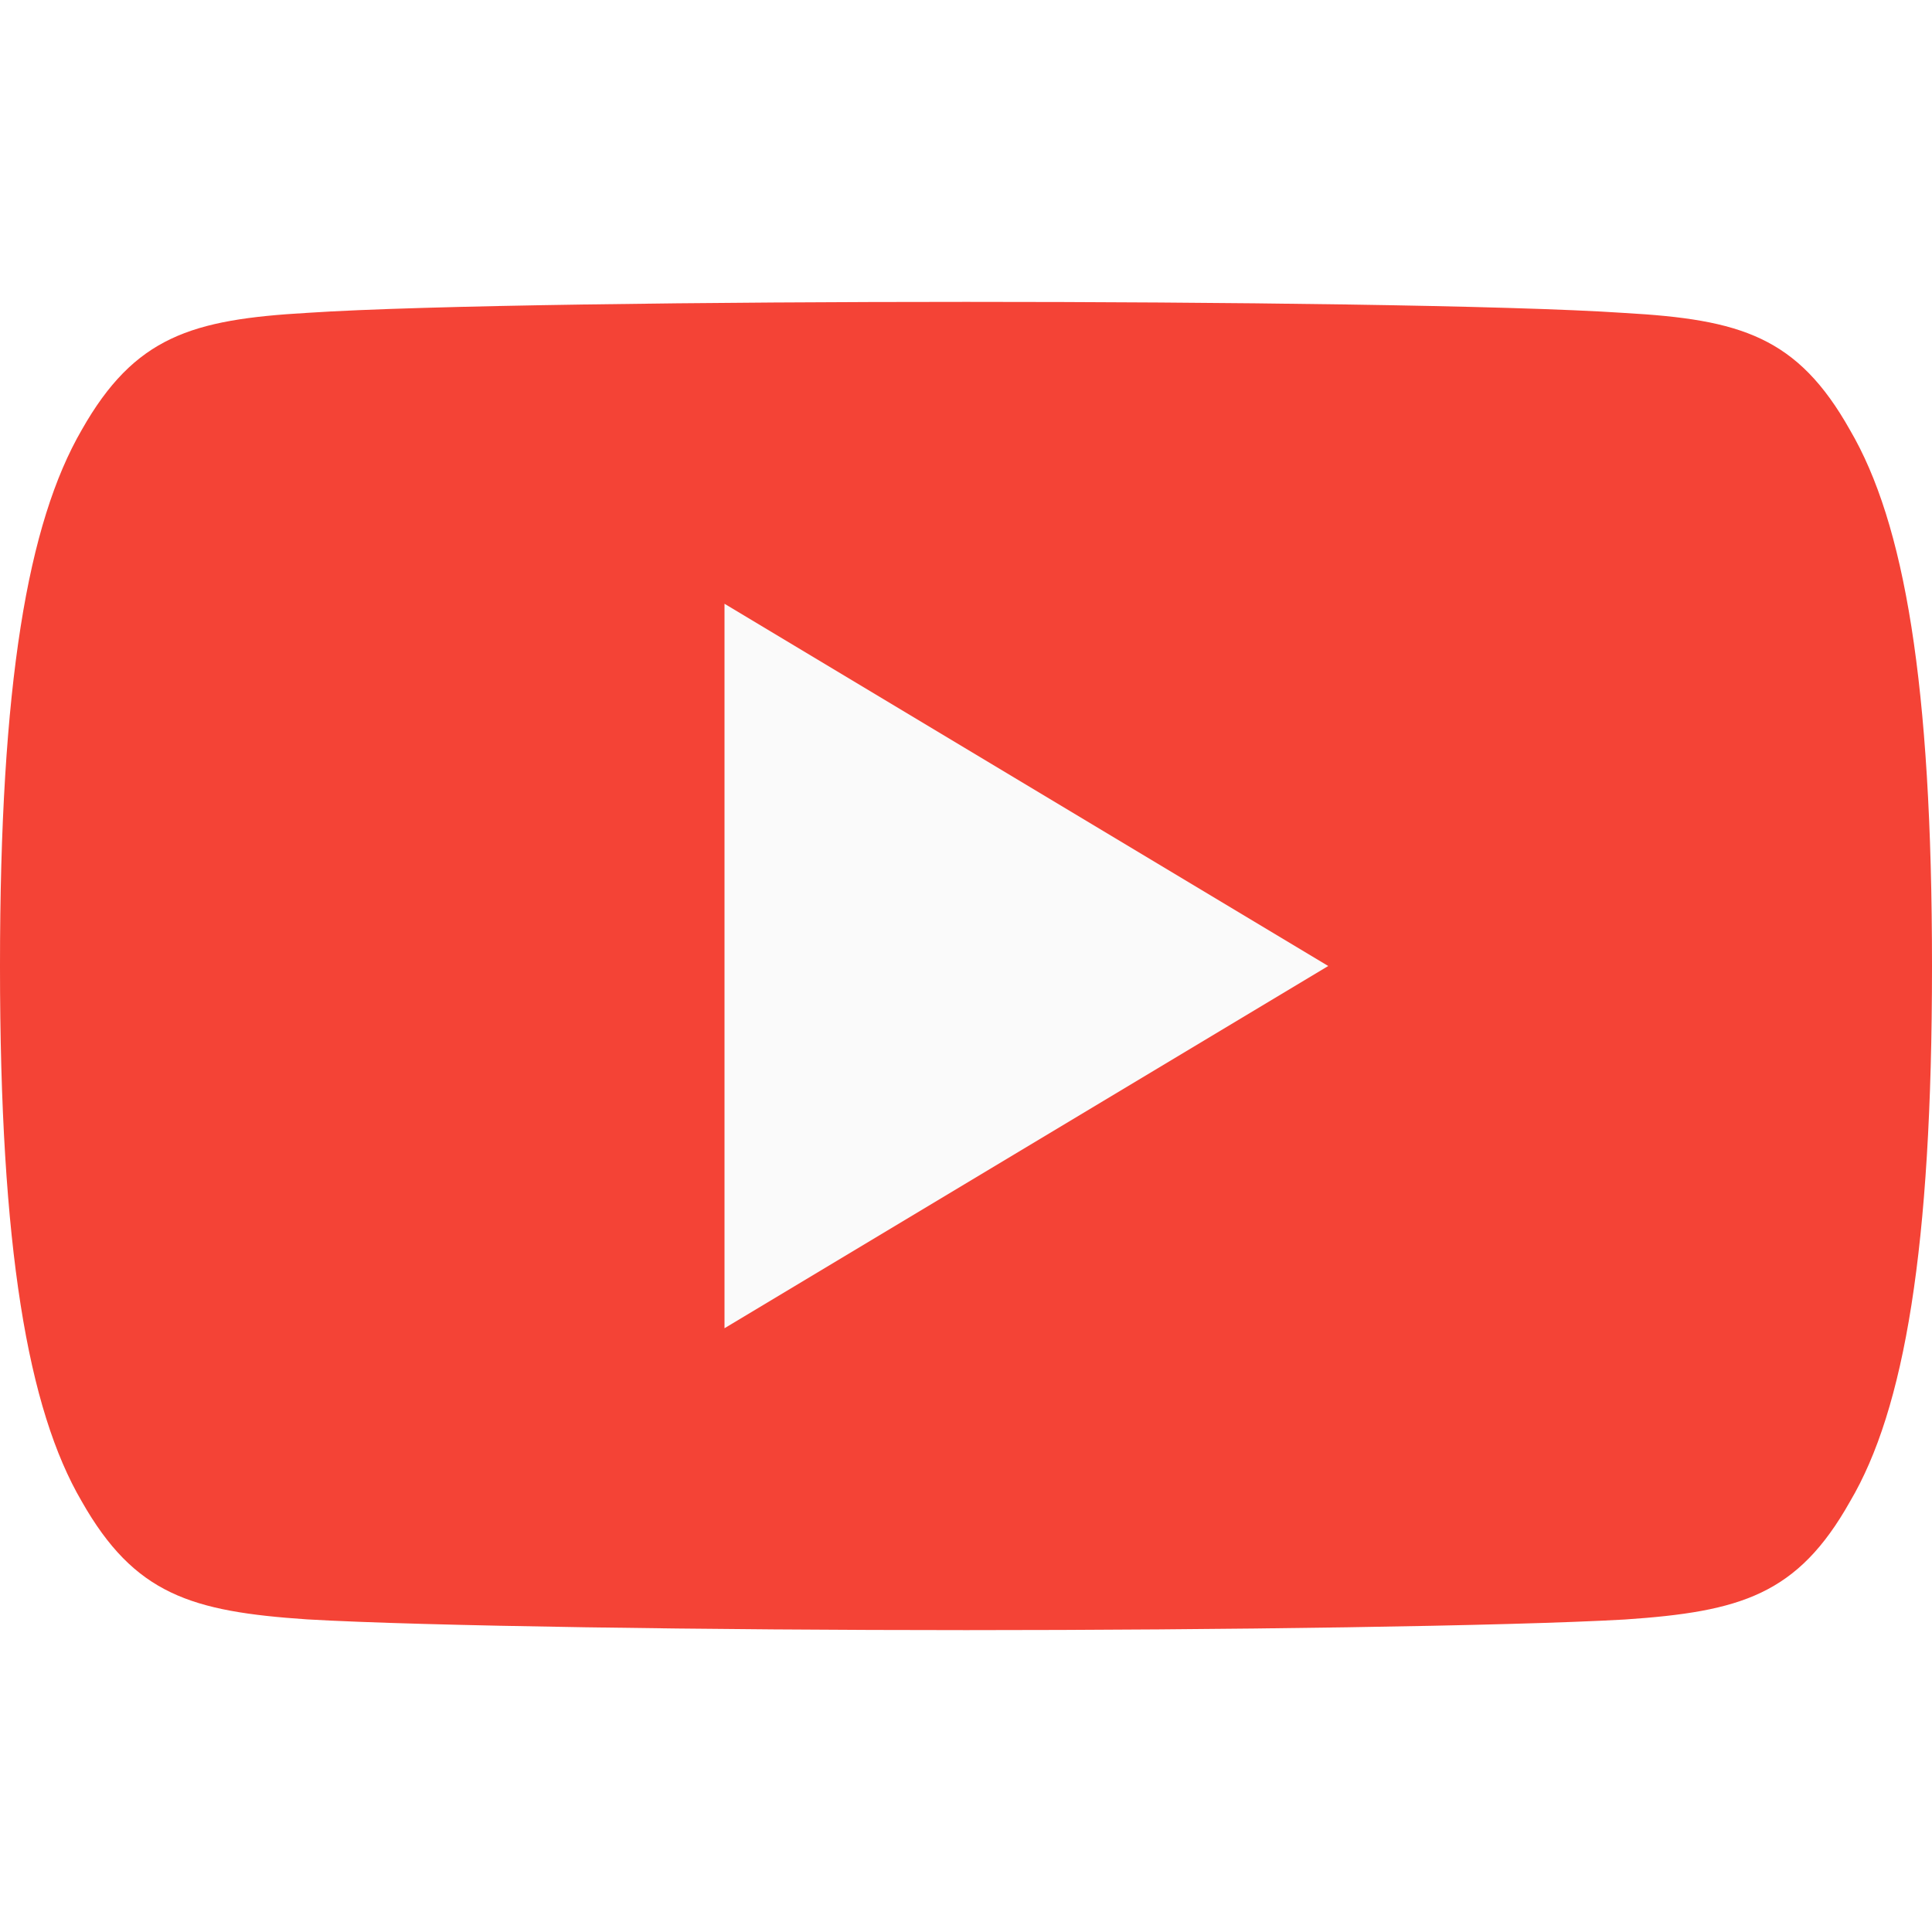
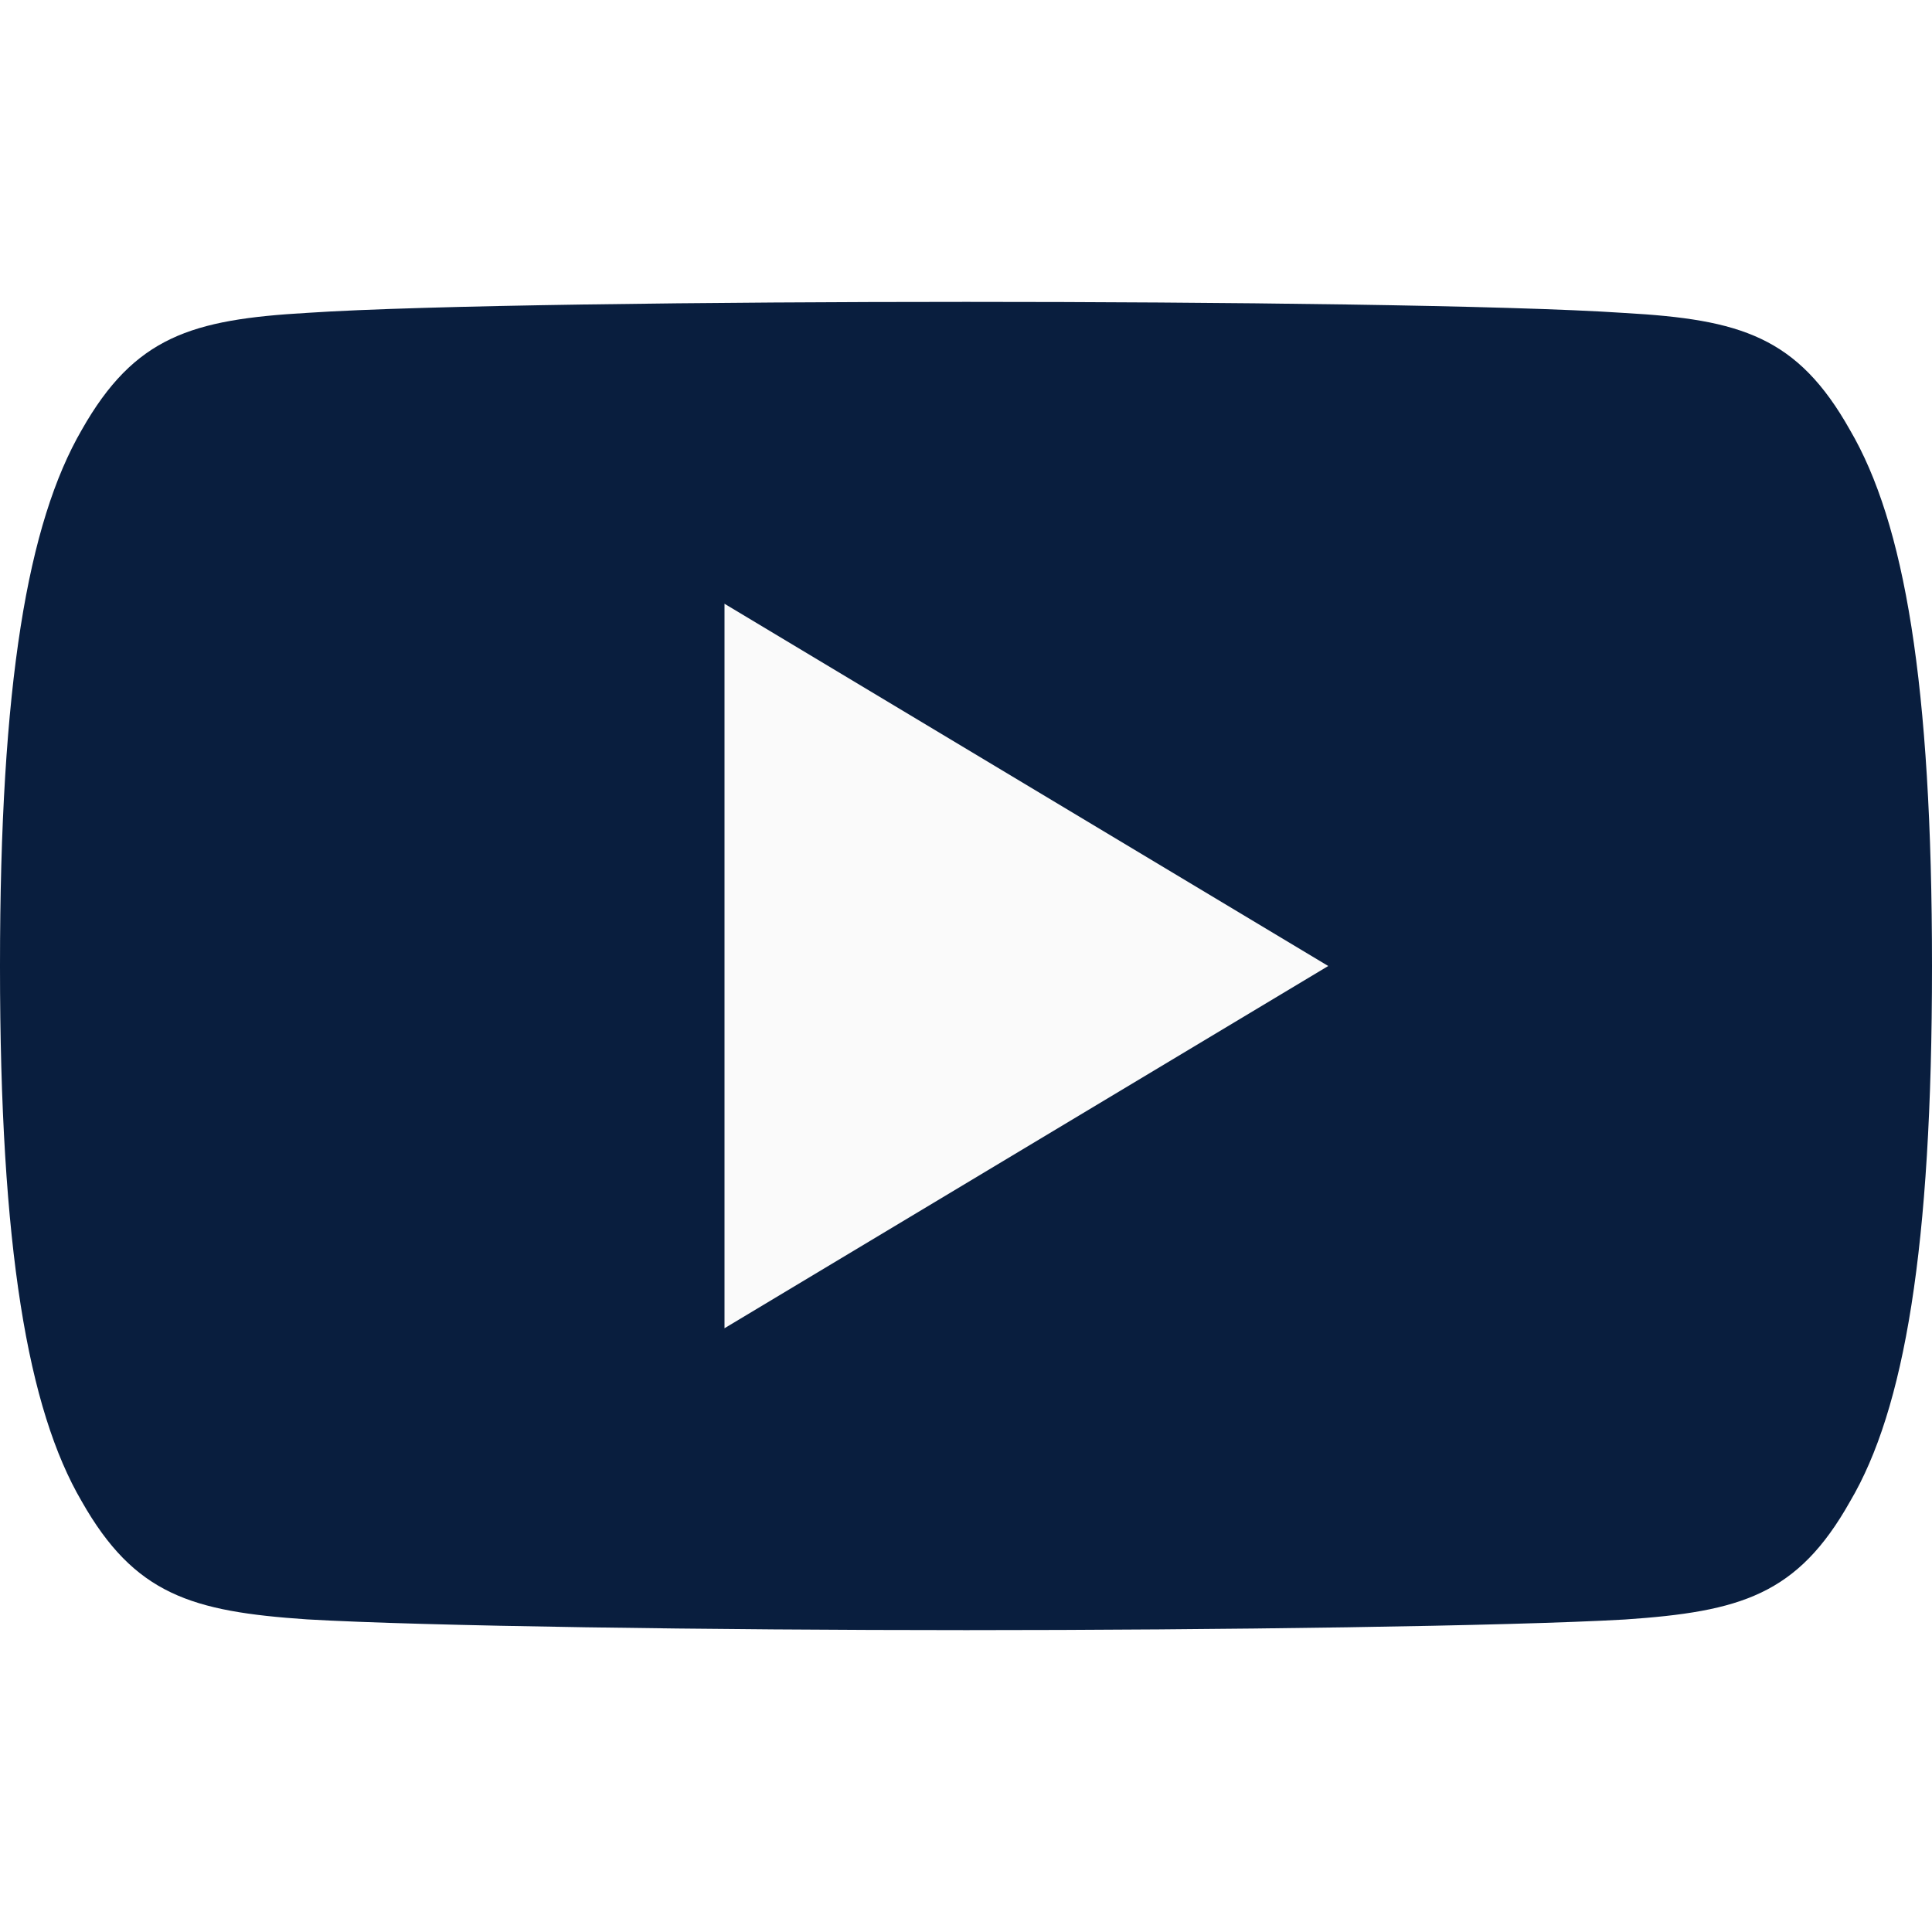
<svg xmlns="http://www.w3.org/2000/svg" version="1.1" id="Capa_1" x="0px" y="0px" viewBox="0 0 512 512" style="enable-background:new 0 0 512 512;" xml:space="preserve">
  <g>
-     <path style="fill:#F44336;" d="M490.24,113.92c-13.888-24.704-28.96-29.248-59.648-30.976C399.936,80.864,322.848,80,256.064,80   c-66.912,0-144.032,0.864-174.656,2.912c-30.624,1.76-45.728,6.272-59.744,31.008C7.36,138.592,0,181.088,0,255.904   C0,255.968,0,256,0,256c0,0.064,0,0.096,0,0.096v0.064c0,74.496,7.36,117.312,21.664,141.728   c14.016,24.704,29.088,29.184,59.712,31.264C112.032,430.944,189.152,432,256.064,432c66.784,0,143.872-1.056,174.56-2.816   c30.688-2.08,45.76-6.56,59.648-31.264C504.704,373.504,512,330.688,512,256.192c0,0,0-0.096,0-0.16c0,0,0-0.064,0-0.096   C512,181.088,504.704,138.592,490.24,113.92z" />
+     <path style="fill:#091E3E;" d="M490.24,113.92c-13.888-24.704-28.96-29.248-59.648-30.976C399.936,80.864,322.848,80,256.064,80   c-66.912,0-144.032,0.864-174.656,2.912c-30.624,1.76-45.728,6.272-59.744,31.008C7.36,138.592,0,181.088,0,255.904   C0,255.968,0,256,0,256c0,0.064,0,0.096,0,0.096v0.064c0,74.496,7.36,117.312,21.664,141.728   c14.016,24.704,29.088,29.184,59.712,31.264C112.032,430.944,189.152,432,256.064,432c66.784,0,143.872-1.056,174.56-2.816   c30.688-2.08,45.76-6.56,59.648-31.264C504.704,373.504,512,330.688,512,256.192c0,0,0-0.096,0-0.16c0,0,0-0.064,0-0.096   C512,181.088,504.704,138.592,490.24,113.92z" />
    <polygon style="fill:#FAFAFA;" points="192,352 192,160 352,256  " />
  </g>
  <g>
</g>
  <g>
</g>
  <g>
</g>
  <g>
</g>
  <g>
</g>
  <g>
</g>
  <g>
</g>
  <g>
</g>
  <g>
</g>
  <g>
</g>
  <g>
</g>
  <g>
</g>
  <g>
</g>
  <g>
</g>
  <g>
</g>
</svg>
